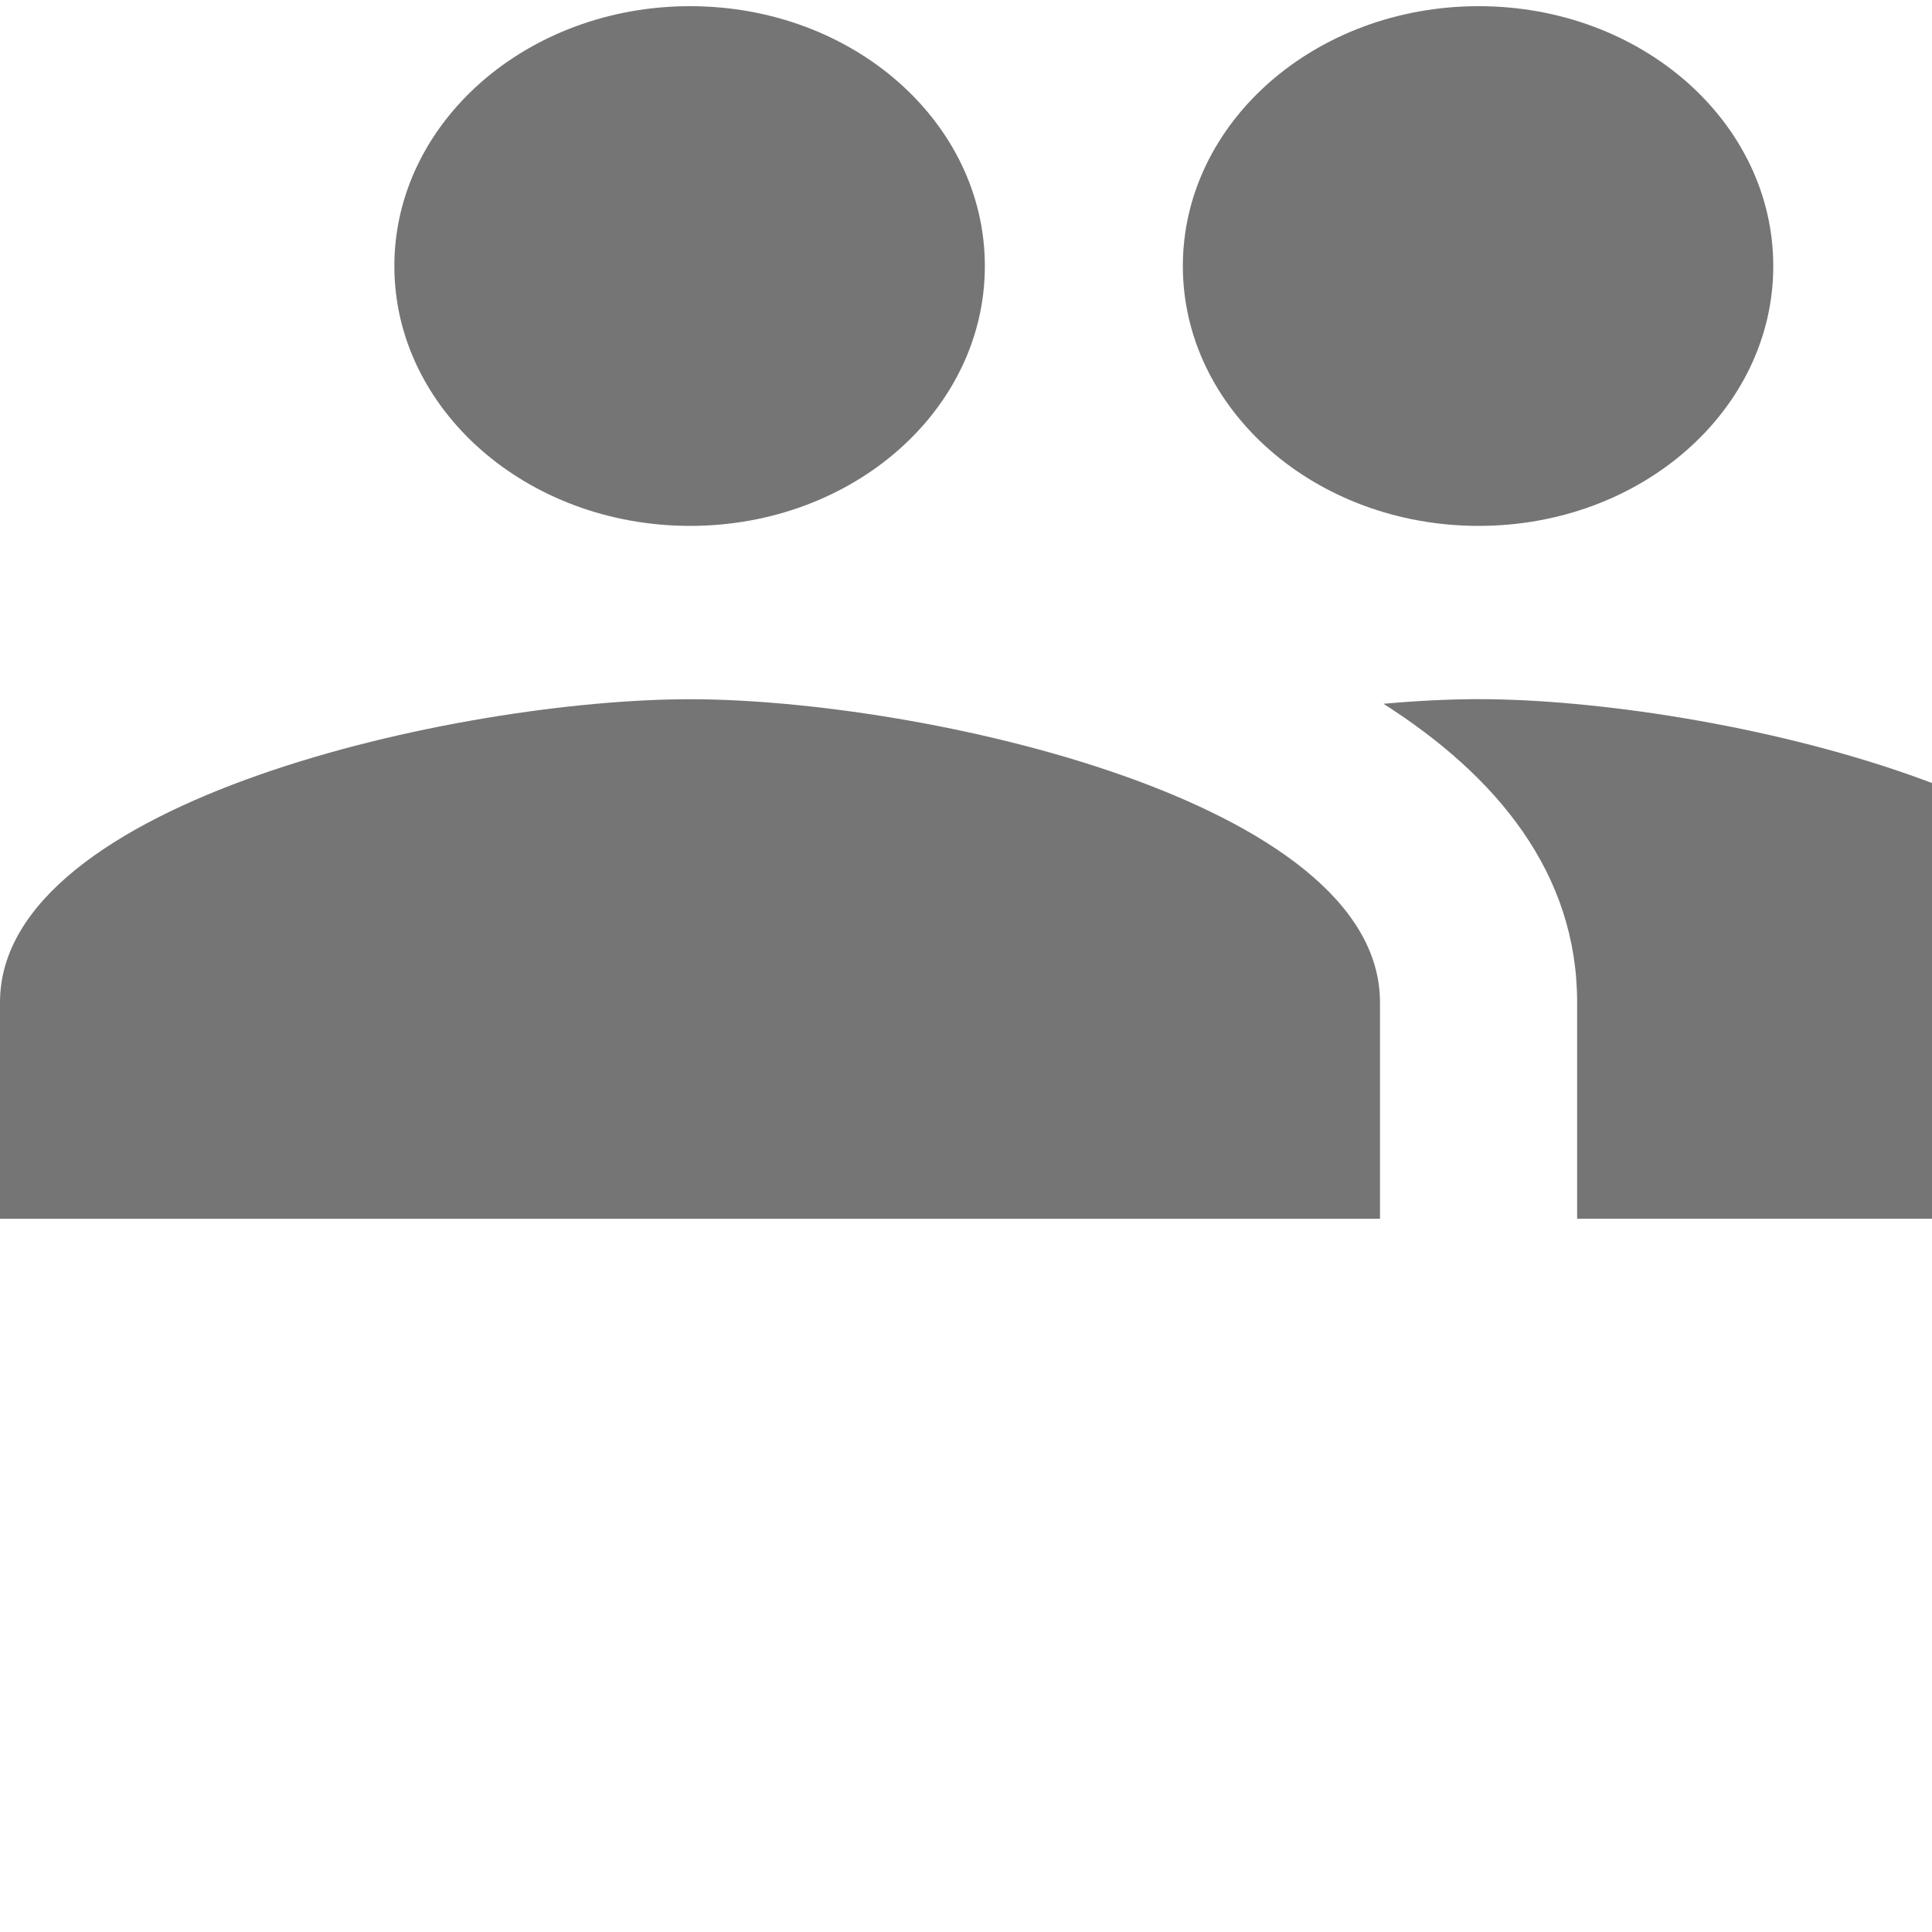
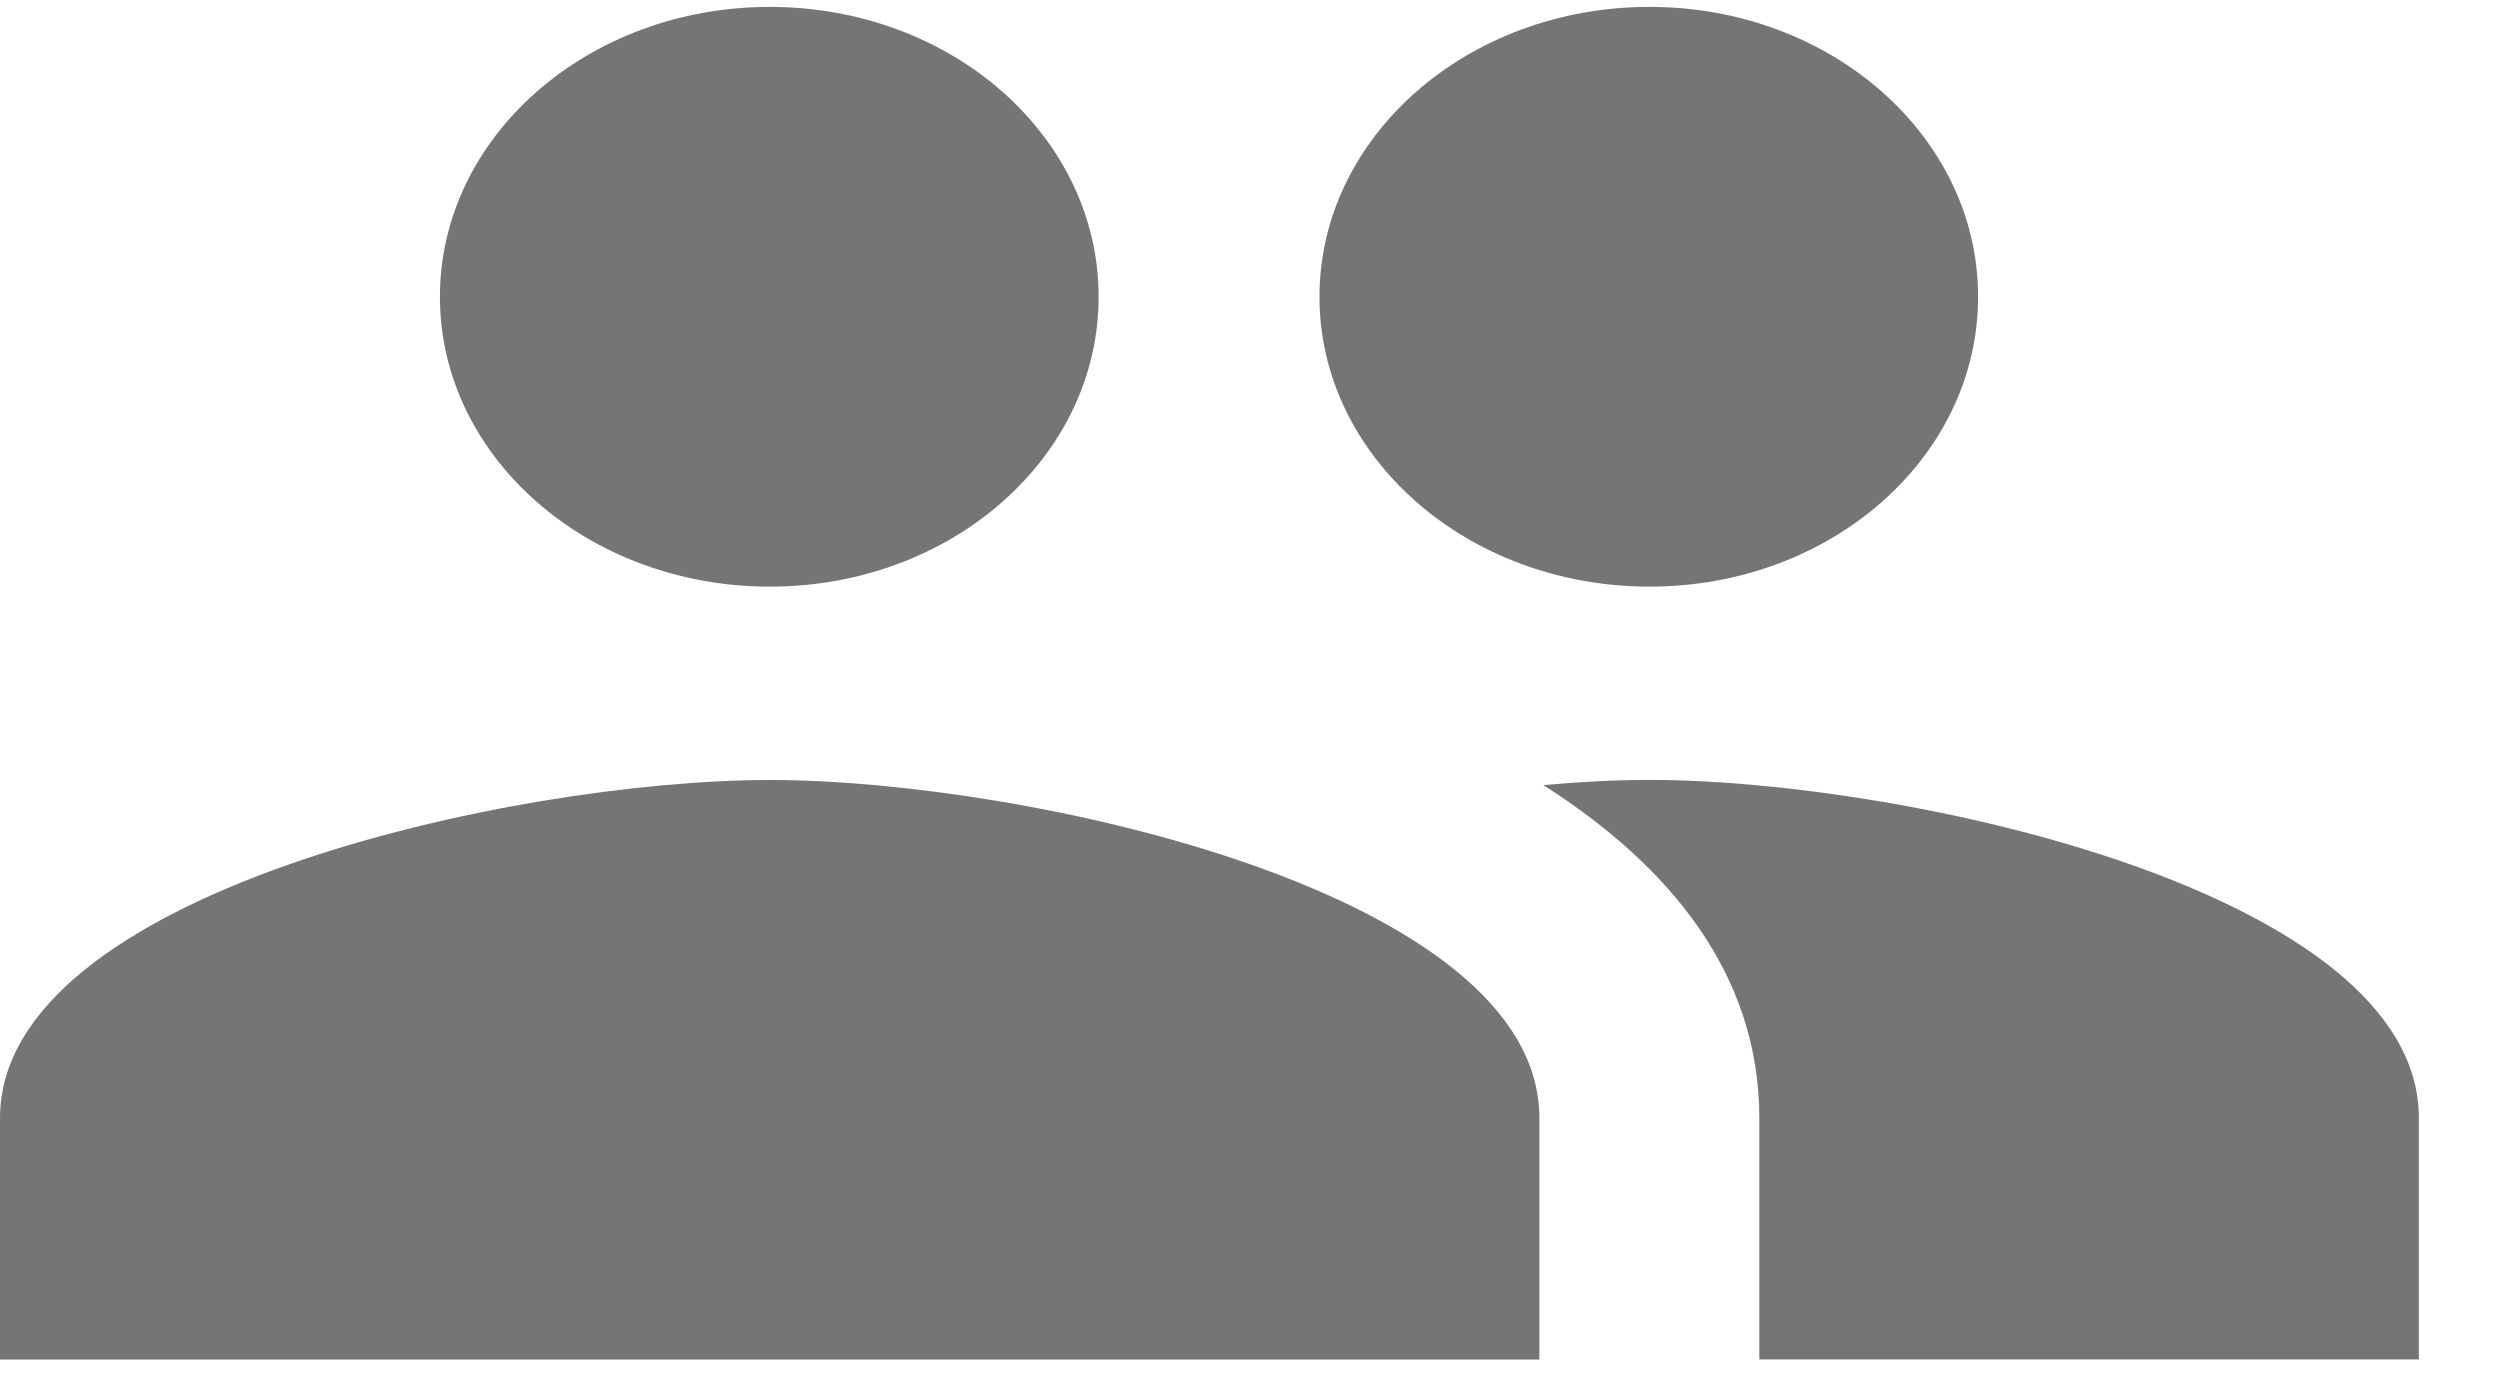
- <svg xmlns="http://www.w3.org/2000/svg" xmlns:xlink="http://www.w3.org/1999/xlink" width="25" height="25" viewBox="0 0 25 25" version="1.1">
+ <svg xmlns="http://www.w3.org/2000/svg" xmlns:xlink="http://www.w3.org/1999/xlink" width="29" height="16" viewBox="0 0 29 16" version="1.1">
  <g id="Canvas" transform="translate(-272 -1914)">
    <g id="PeopleIcon" opacity="0.54">
      <use xlink:href="#path5_fill" transform="translate(272 1914.08)" />
    </g>
  </g>
  <defs>
    <path id="path5_fill" fill-rule="evenodd" d="M 8.929 8.968C 5.954 8.968 0 10.275 0 12.89L 0 15.691L 17.857 15.691L 17.857 12.89C 17.857 10.275 11.906 8.968 8.929 8.968L 8.929 8.968ZM 19.134 8.967C 18.762 8.967 18.347 8.987 17.902 9.027C 19.378 9.966 20.408 11.227 20.408 12.889L 20.408 15.69L 28.059 15.69L 28.059 12.889C 28.059 10.274 22.109 8.967 19.134 8.967L 19.134 8.967ZM 8.929 0C 6.817 0 5.103 1.507 5.103 3.363C 5.103 5.219 6.817 6.725 8.929 6.725C 11.043 6.725 12.744 5.219 12.744 3.363C 12.744 1.507 11.043 0 8.929 0L 8.929 0ZM 19.134 0C 17.019 0 15.306 1.507 15.306 3.363C 15.306 5.219 17.019 6.725 19.134 6.725C 21.246 6.725 22.946 5.219 22.946 3.363C 22.946 1.507 21.246 0 19.134 0L 19.134 0Z" />
  </defs>
</svg>
